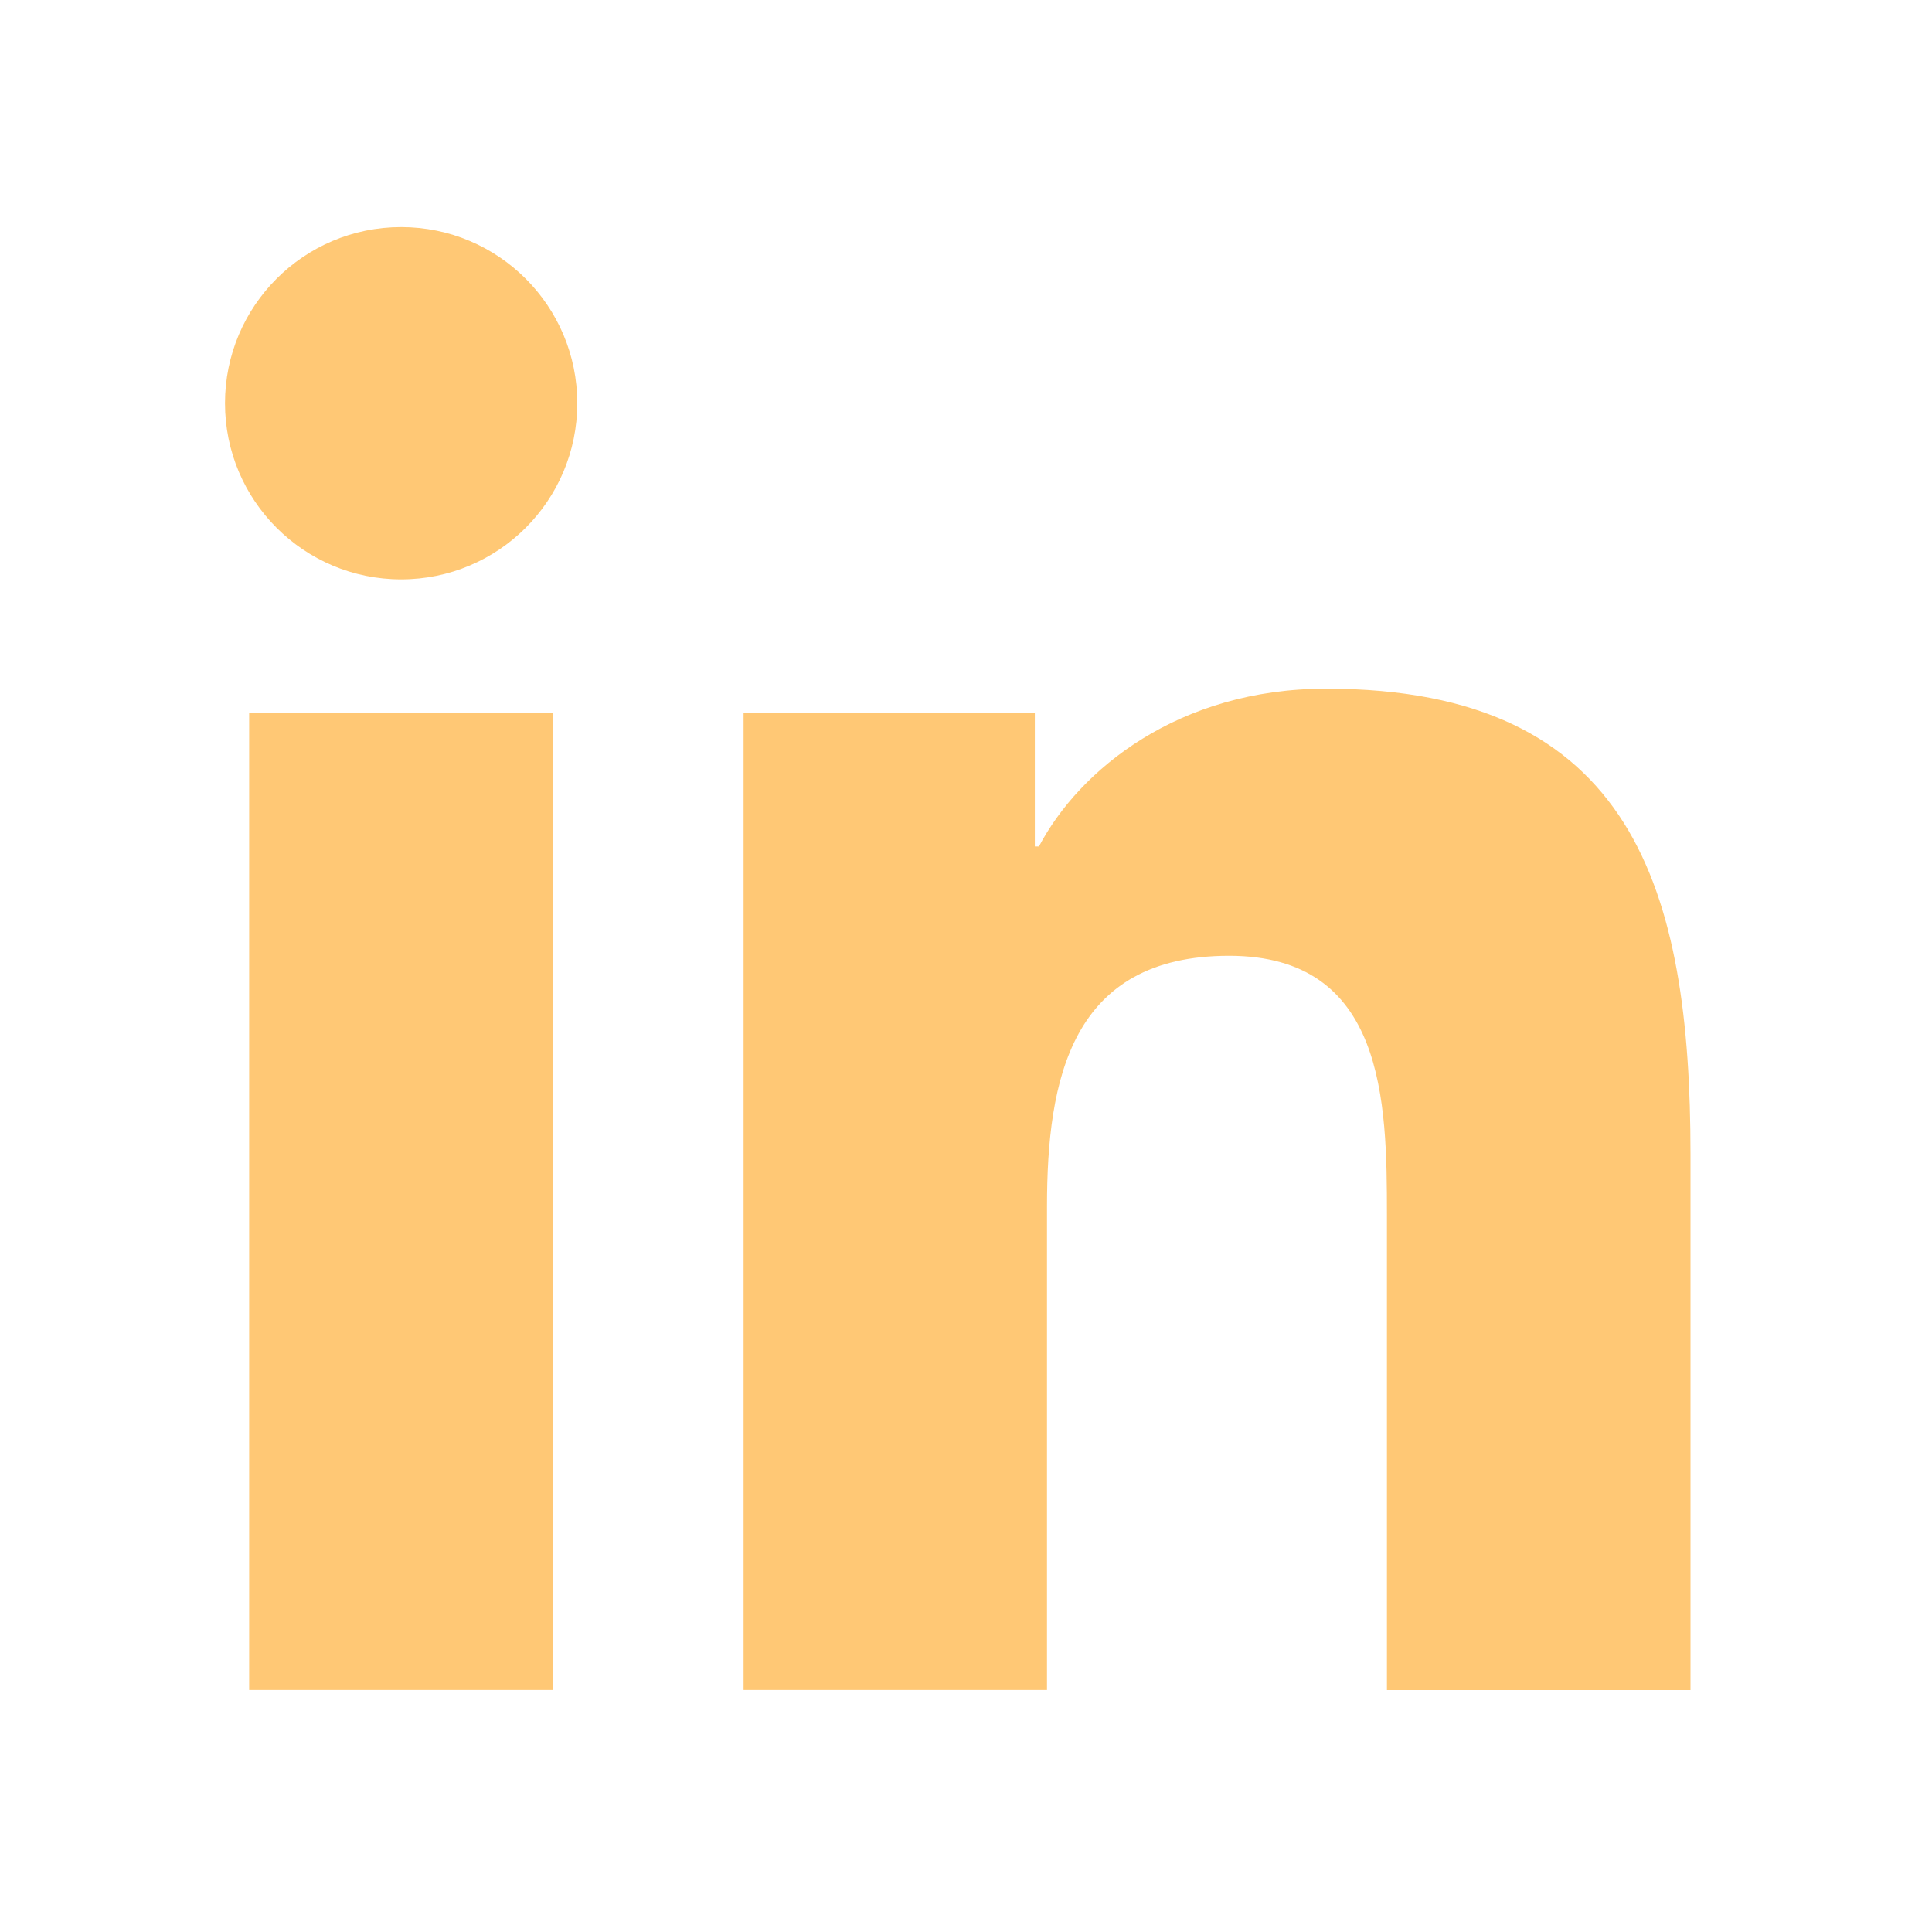
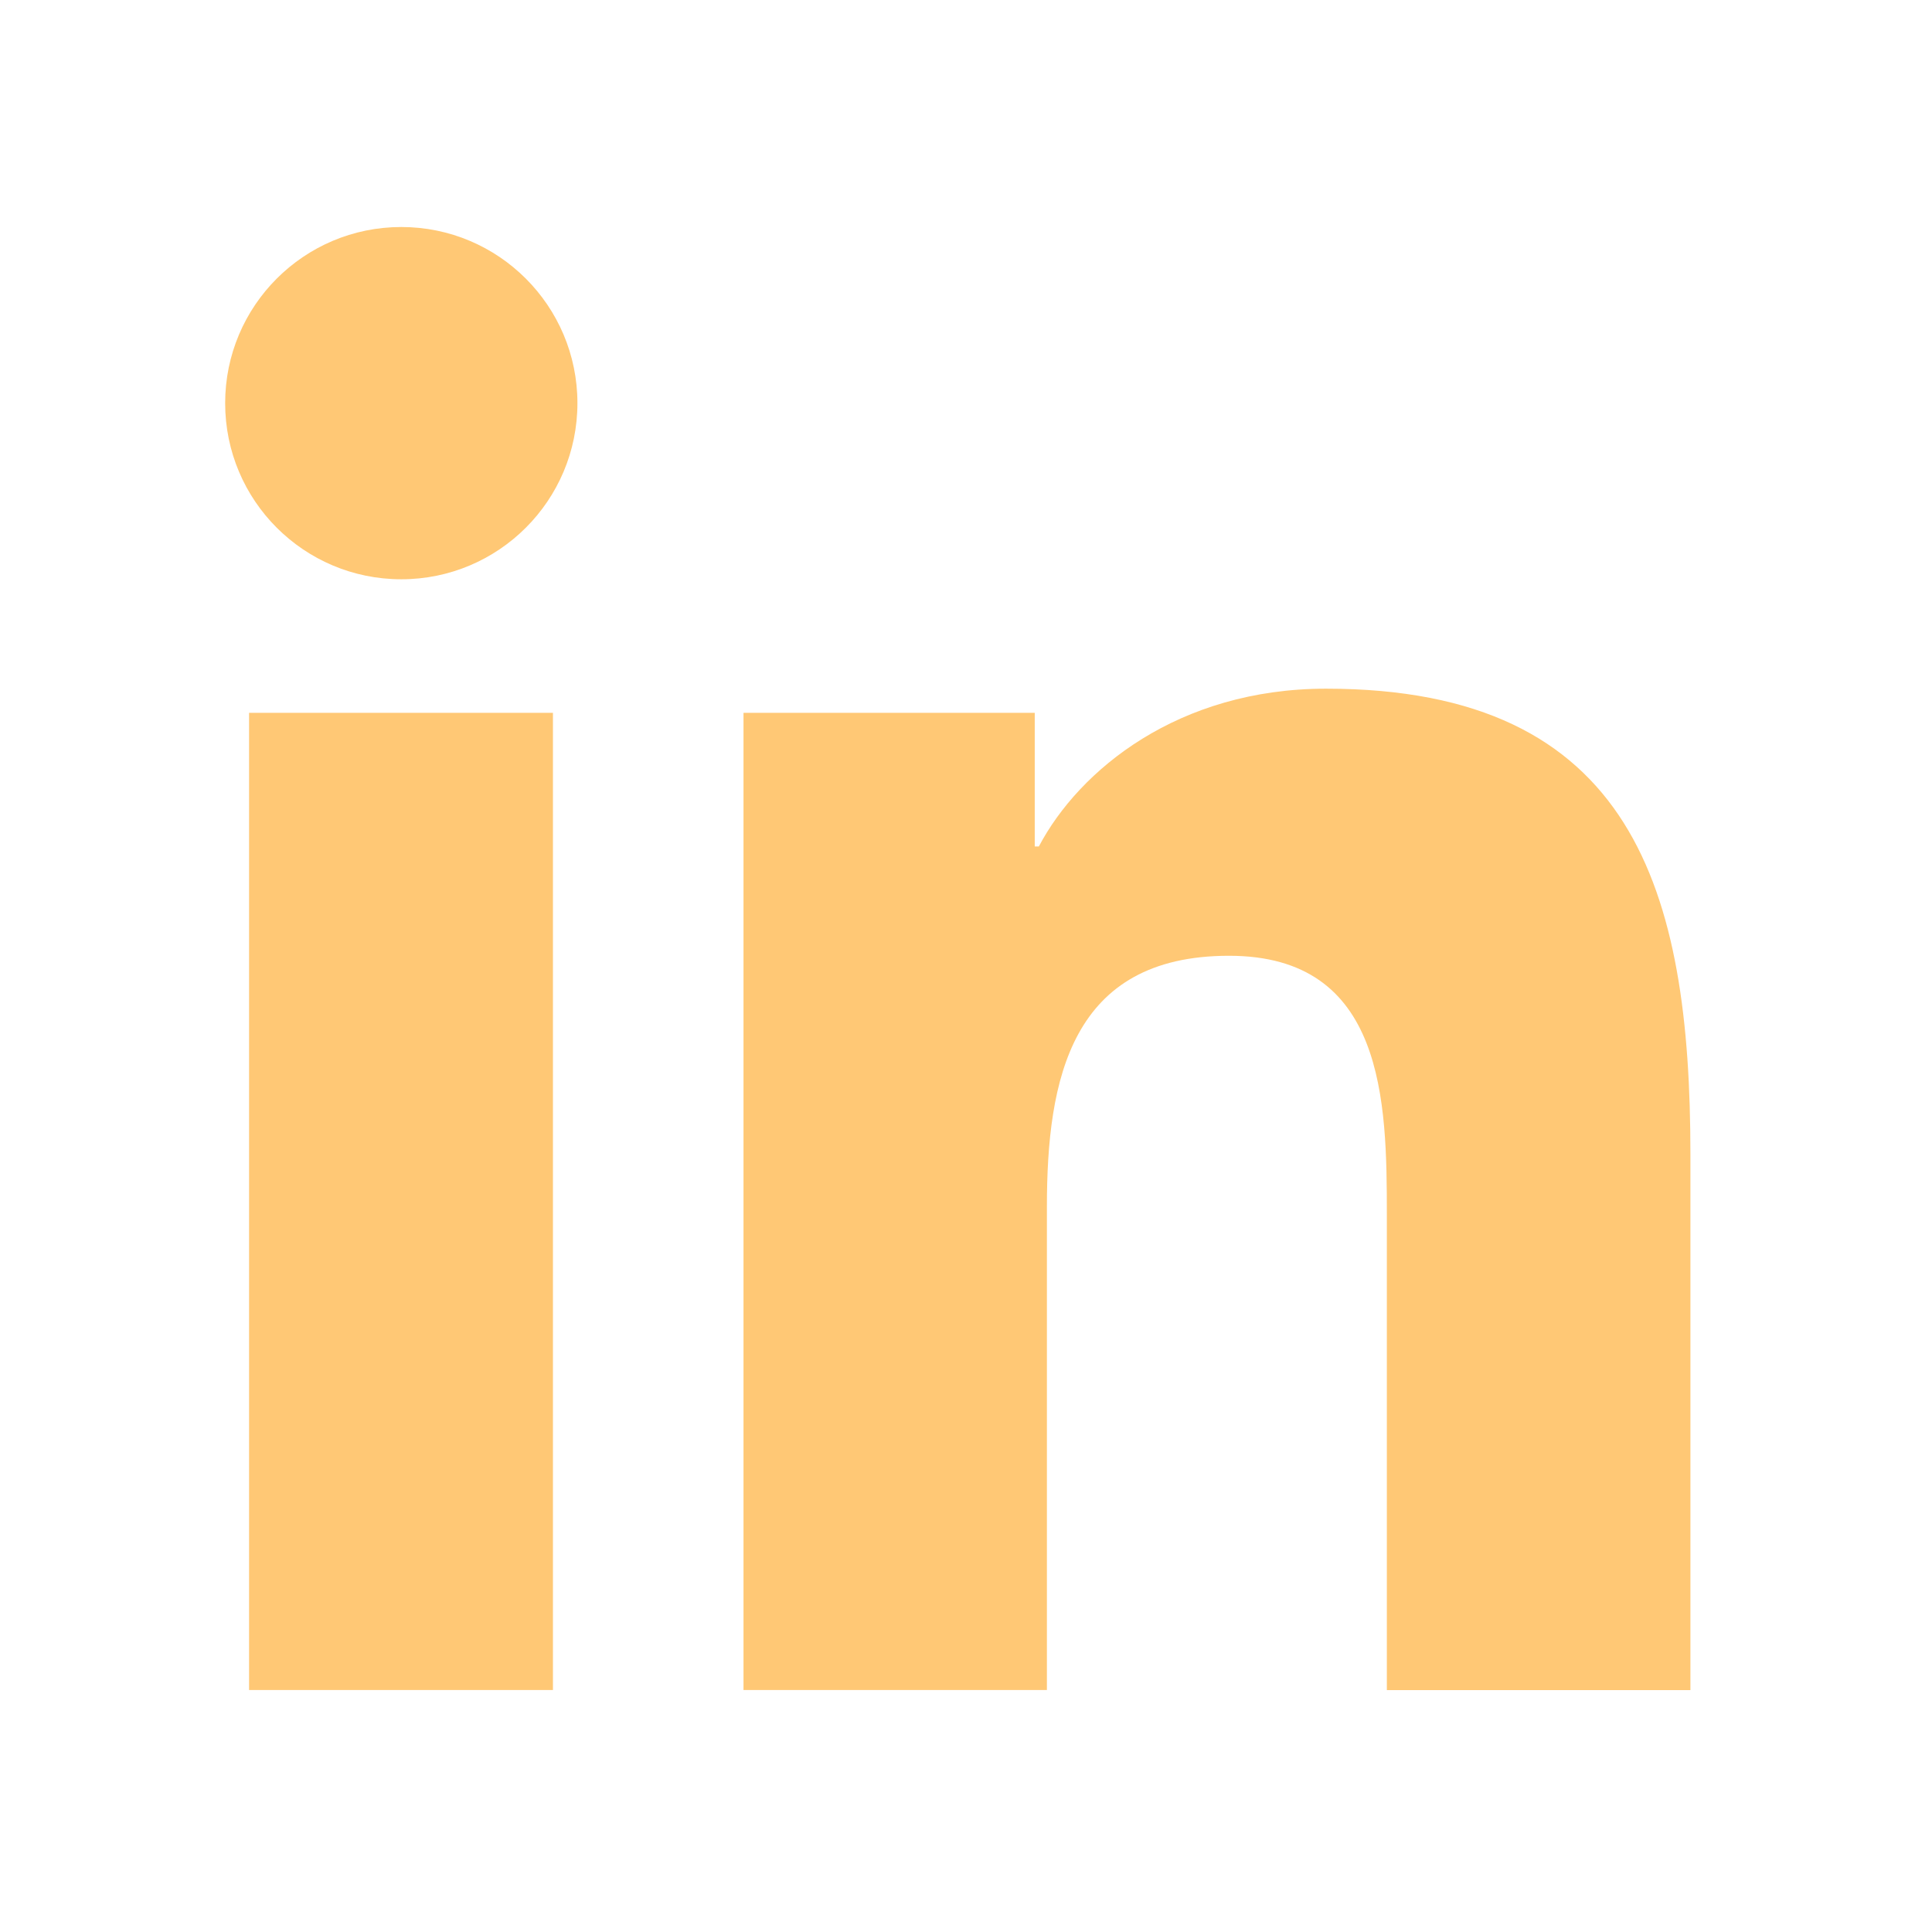
<svg xmlns="http://www.w3.org/2000/svg" width="24" height="24" viewBox="0 0 24 24" fill="none">
-   <path d="M4.983 7.197C6.191 7.197 7.171 6.218 7.171 5.009C7.171 3.801 6.191 2.821 4.983 2.821C3.775 2.821 2.795 3.801 2.795 5.009C2.795 6.218 3.775 7.197 4.983 7.197Z" fill="#FFC875" />
-   <path d="M9.237 8.855V20.994H13.006V14.991C13.006 13.407 13.304 11.873 15.268 11.873C17.205 11.873 17.229 13.684 17.229 15.091V20.995H21V14.338C21 11.068 20.296 8.555 16.474 8.555C14.639 8.555 13.409 9.562 12.906 10.515H12.855V8.855H9.237V8.855ZM3.095 8.855H6.87V20.994H3.095V8.855Z" fill="#FFC875" />
+   <path d="M4.985 7.196C6.193 7.196 7.173 6.217 7.173 5.008C7.173 3.8 6.193 2.82 4.985 2.82C3.776 2.82 2.797 3.8 2.797 5.008C2.797 6.217 3.776 7.196 4.985 7.196Z" fill="#FFC875" />
+   <path d="M9.236 8.855V20.994H13.005V14.991C13.005 13.407 13.303 11.873 15.267 11.873C17.204 11.873 17.228 13.684 17.228 15.091V20.995H20.999V14.338C20.999 11.068 20.295 8.555 16.473 8.555C14.638 8.555 13.408 9.562 12.905 10.515H12.854V8.855H9.236ZM3.094 8.855H6.869V20.994H3.094V8.855Z" fill="#FFC875" />
</svg>
